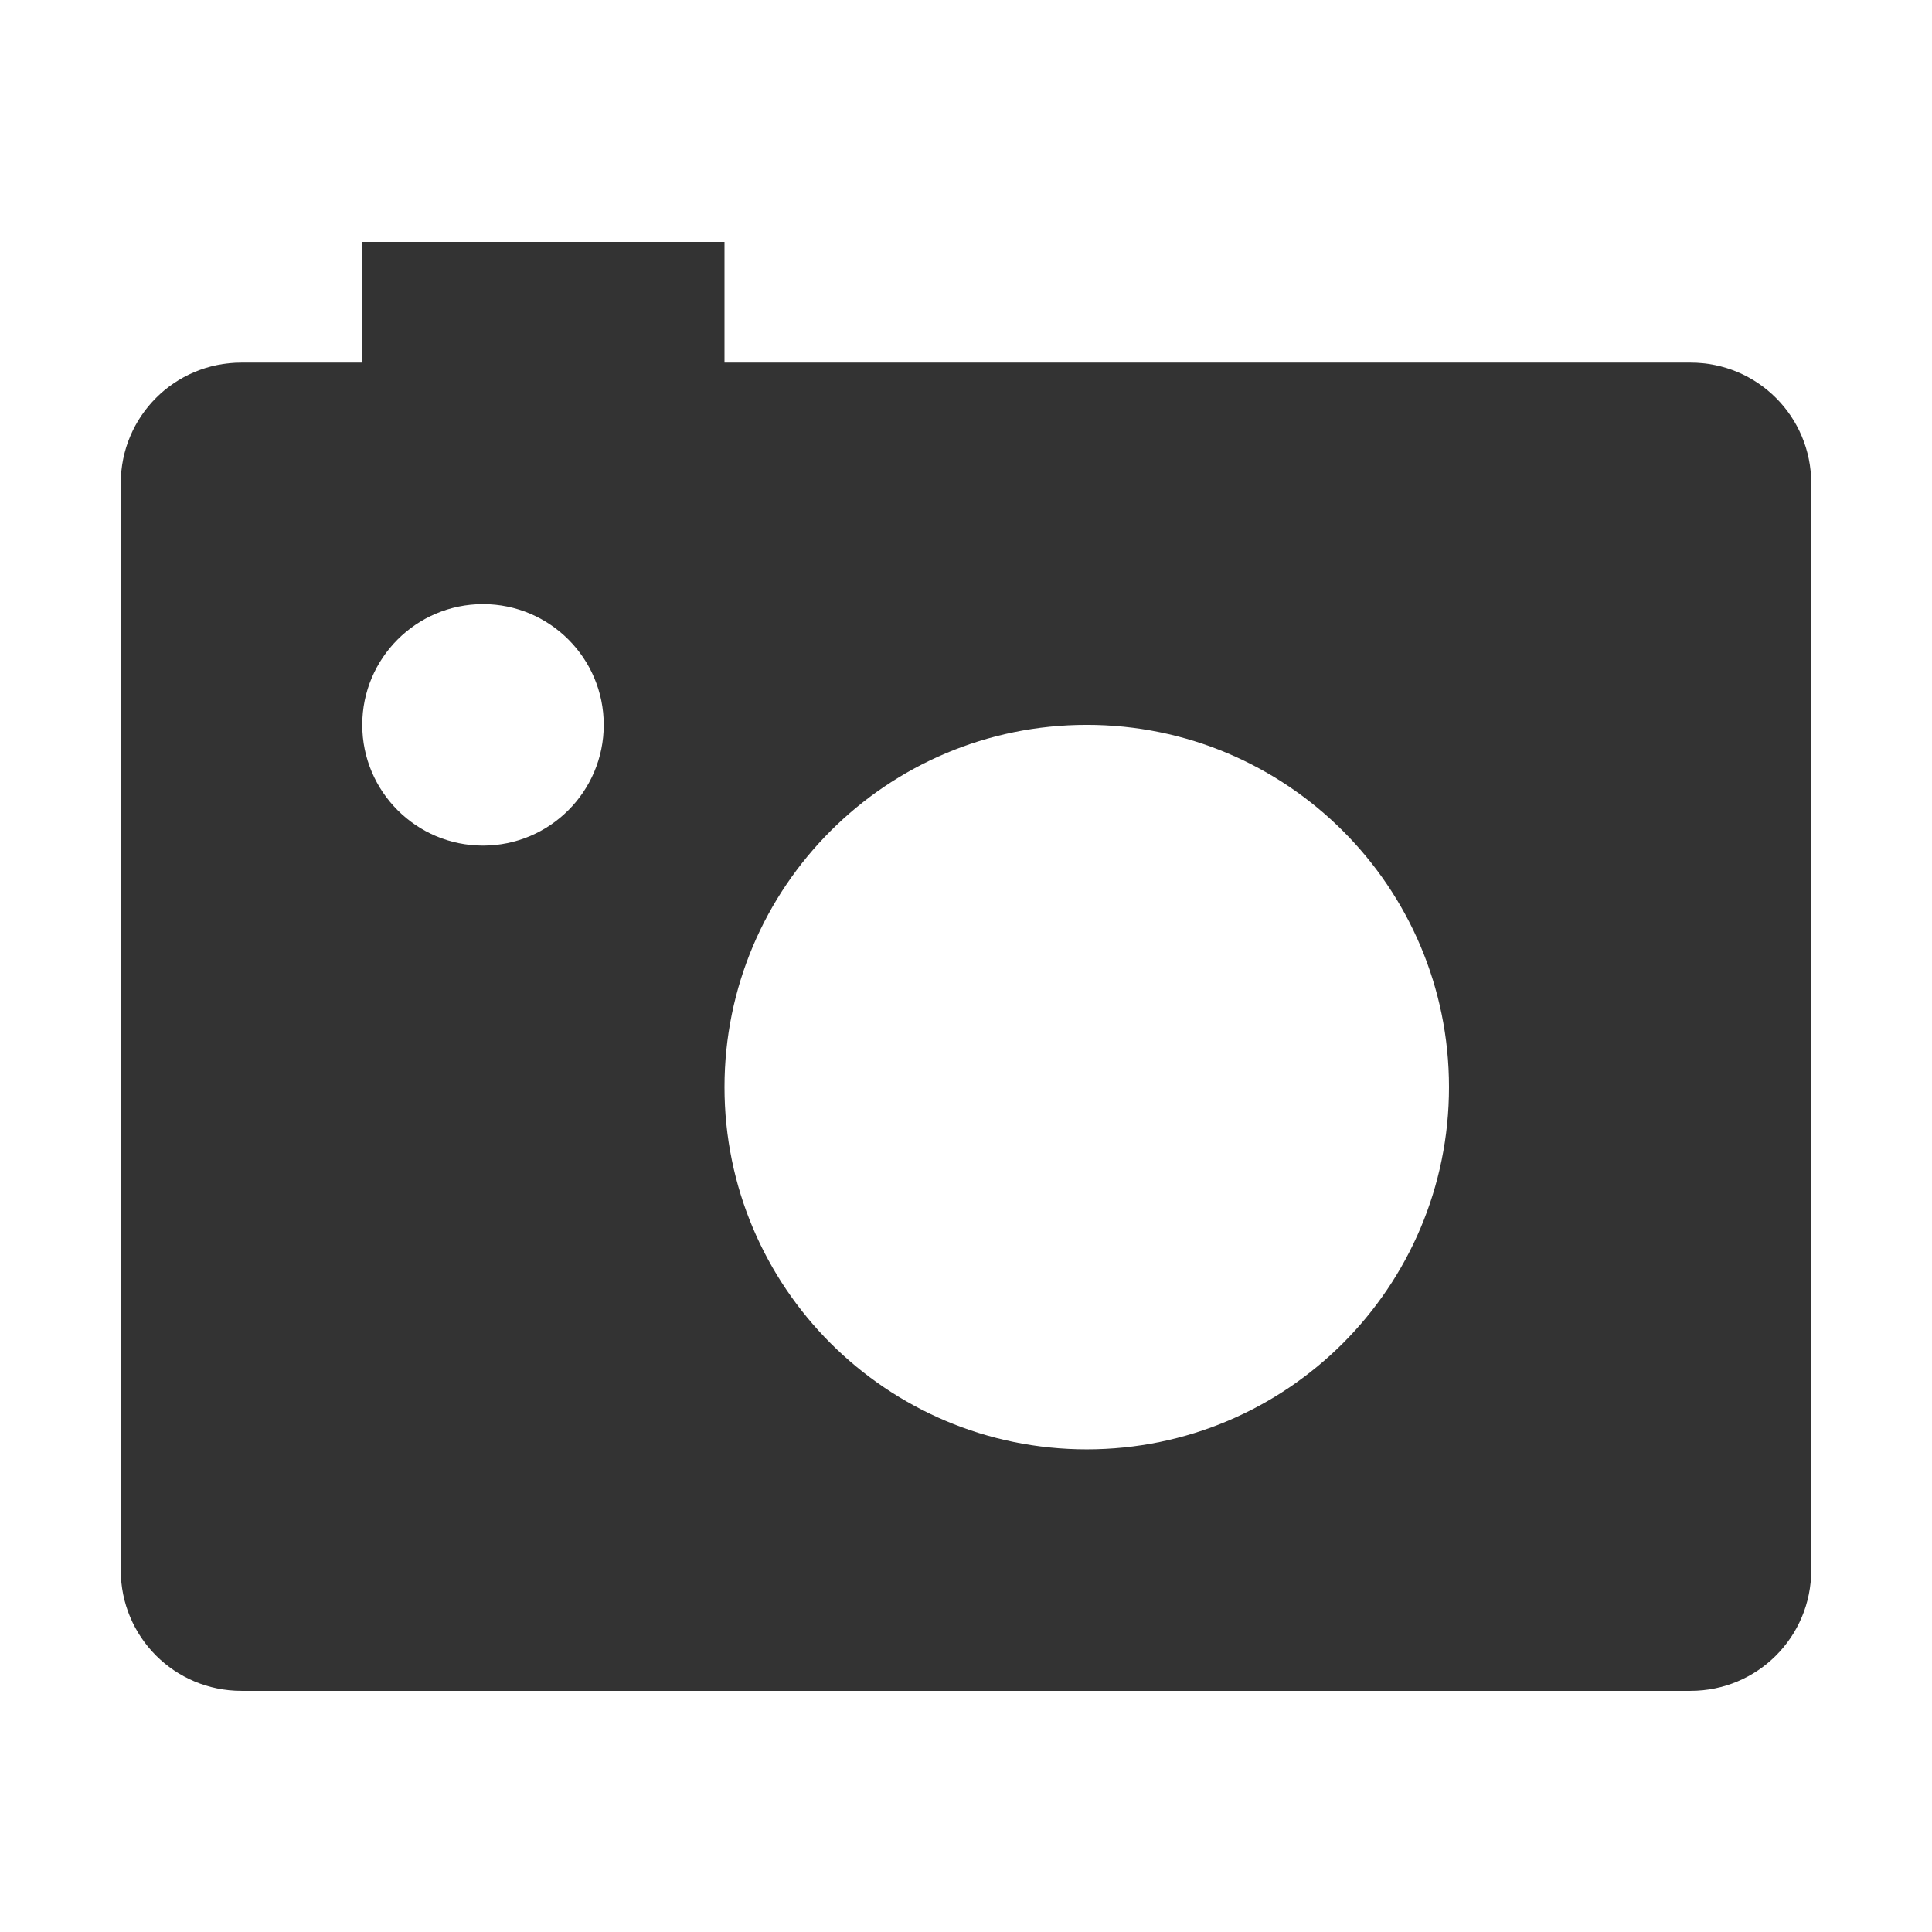
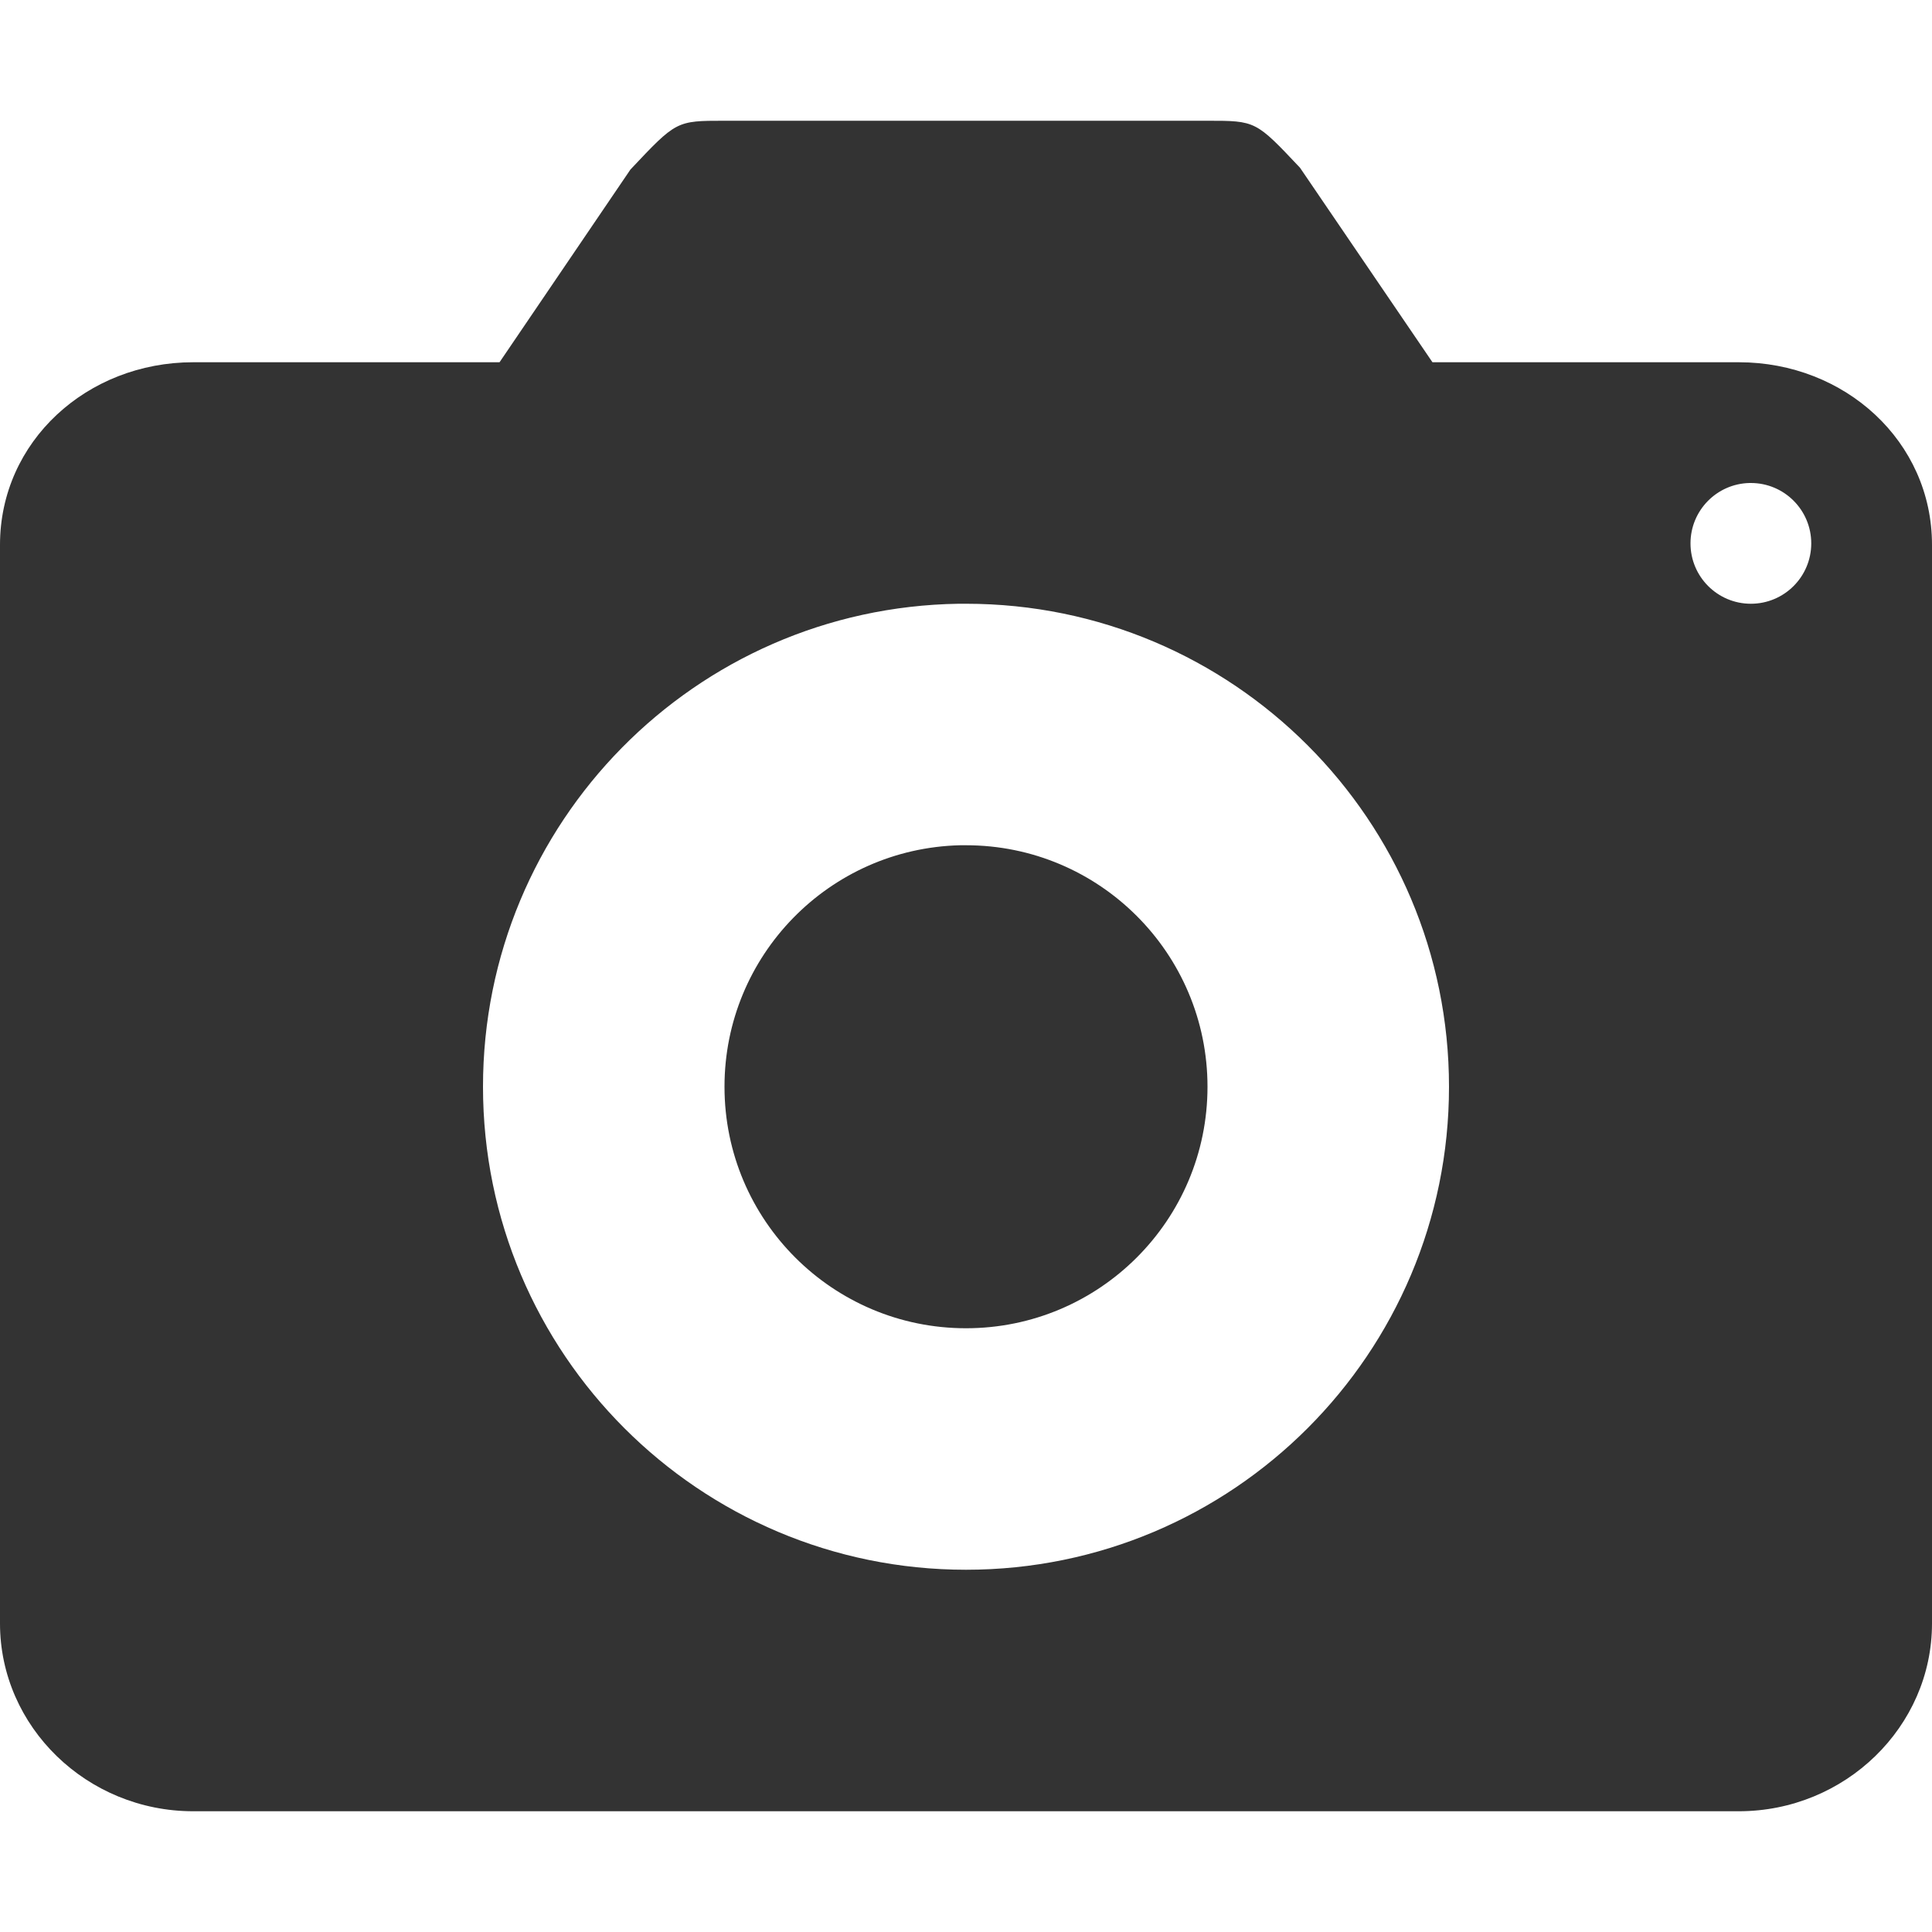
- <svg xmlns="http://www.w3.org/2000/svg" width="16" height="16">
-   <g transform="translate(-585 235.003)">
-     <path d="m 588,-233 v 1 h -1 c -0.554,0 -1,0.446 -1,1 v 9 c 0,0.554 0.446,1 1,1 h 12 c 0.554,0 1,-0.446 1,-1 v -9 c 0,-0.554 -0.446,-1 -1,-1 h -8 v -1 z m 1,3 c 0.552,0 1,0.448 1,1 0,0.552 -0.448,1 -1,1 -0.552,0 -1,-0.448 -1,-1 0,-0.552 0.448,-1 1,-1 z m 5,1 c 1.657,0 3,1.343 3,3 0,1.657 -1.343,3 -3,3 -1.657,0 -3,-1.343 -3,-3 0,-1.657 1.343,-3 3,-3 z" fill="#333333" />
-   </g>
+ <svg xmlns="http://www.w3.org/2000/svg" width="16" height="16" version="1.1">
+   <defs>
+     <style id="current-color-scheme" type="text/css">
+    .ColorScheme-Text { color:#333333; } .ColorScheme-Highlight { color:#4285f4; } .ColorScheme-NeutralText { color:#ff9800; } .ColorScheme-PositiveText { color:#4caf50; } .ColorScheme-NegativeText { color:#f44336; }
+   </style>
+   </defs>
+   <path style="fill:currentColor" class="ColorScheme-Text" d="m 6,1 c -0.4,0 -0.399,7.0705e-4 -0.779,0.404 L 4.137,3 H 1.6 C 0.72,3 -4.9999997e-8,3.656 -4.9999997e-8,4.512 V 13.445 C -4.9999997e-8,14.301 0.72,15 1.6,15 H 14.4 C 15.28,15 16,14.301 16,13.445 V 4.512 C 16,3.656 15.28,3 14.4,3 h -2.537 L 10.766,1.389 C 10.4,1.001 10.4,1 10,1 Z m 8.488,3 a 0.5,0.5 0 0 1 0.012,0 0.5,0.5 0 0 1 0.5,0.5 0.5,0.5 0 0 1 -0.5,0.5 0.5,0.5 0 0 1 -0.5,-0.5 0.5,0.5 0 0 1 0.488,-0.5 z m -6.549,1 a 4,4 0 0 1 0.061,0 4,4 0 0 1 4,4 4,4 0 0 1 -4,4 4,4 0 0 1 -4,-4 4,4 0 0 1 3.939,-4 z m 0.012,2 a 2,2 0 0 0 -1.951,2 2,2 0 0 0 2,2 2,2 0 0 0 2,-2 2,2 0 0 0 -2,-2 2,2 0 0 0 -0.049,0 z" />
</svg>
